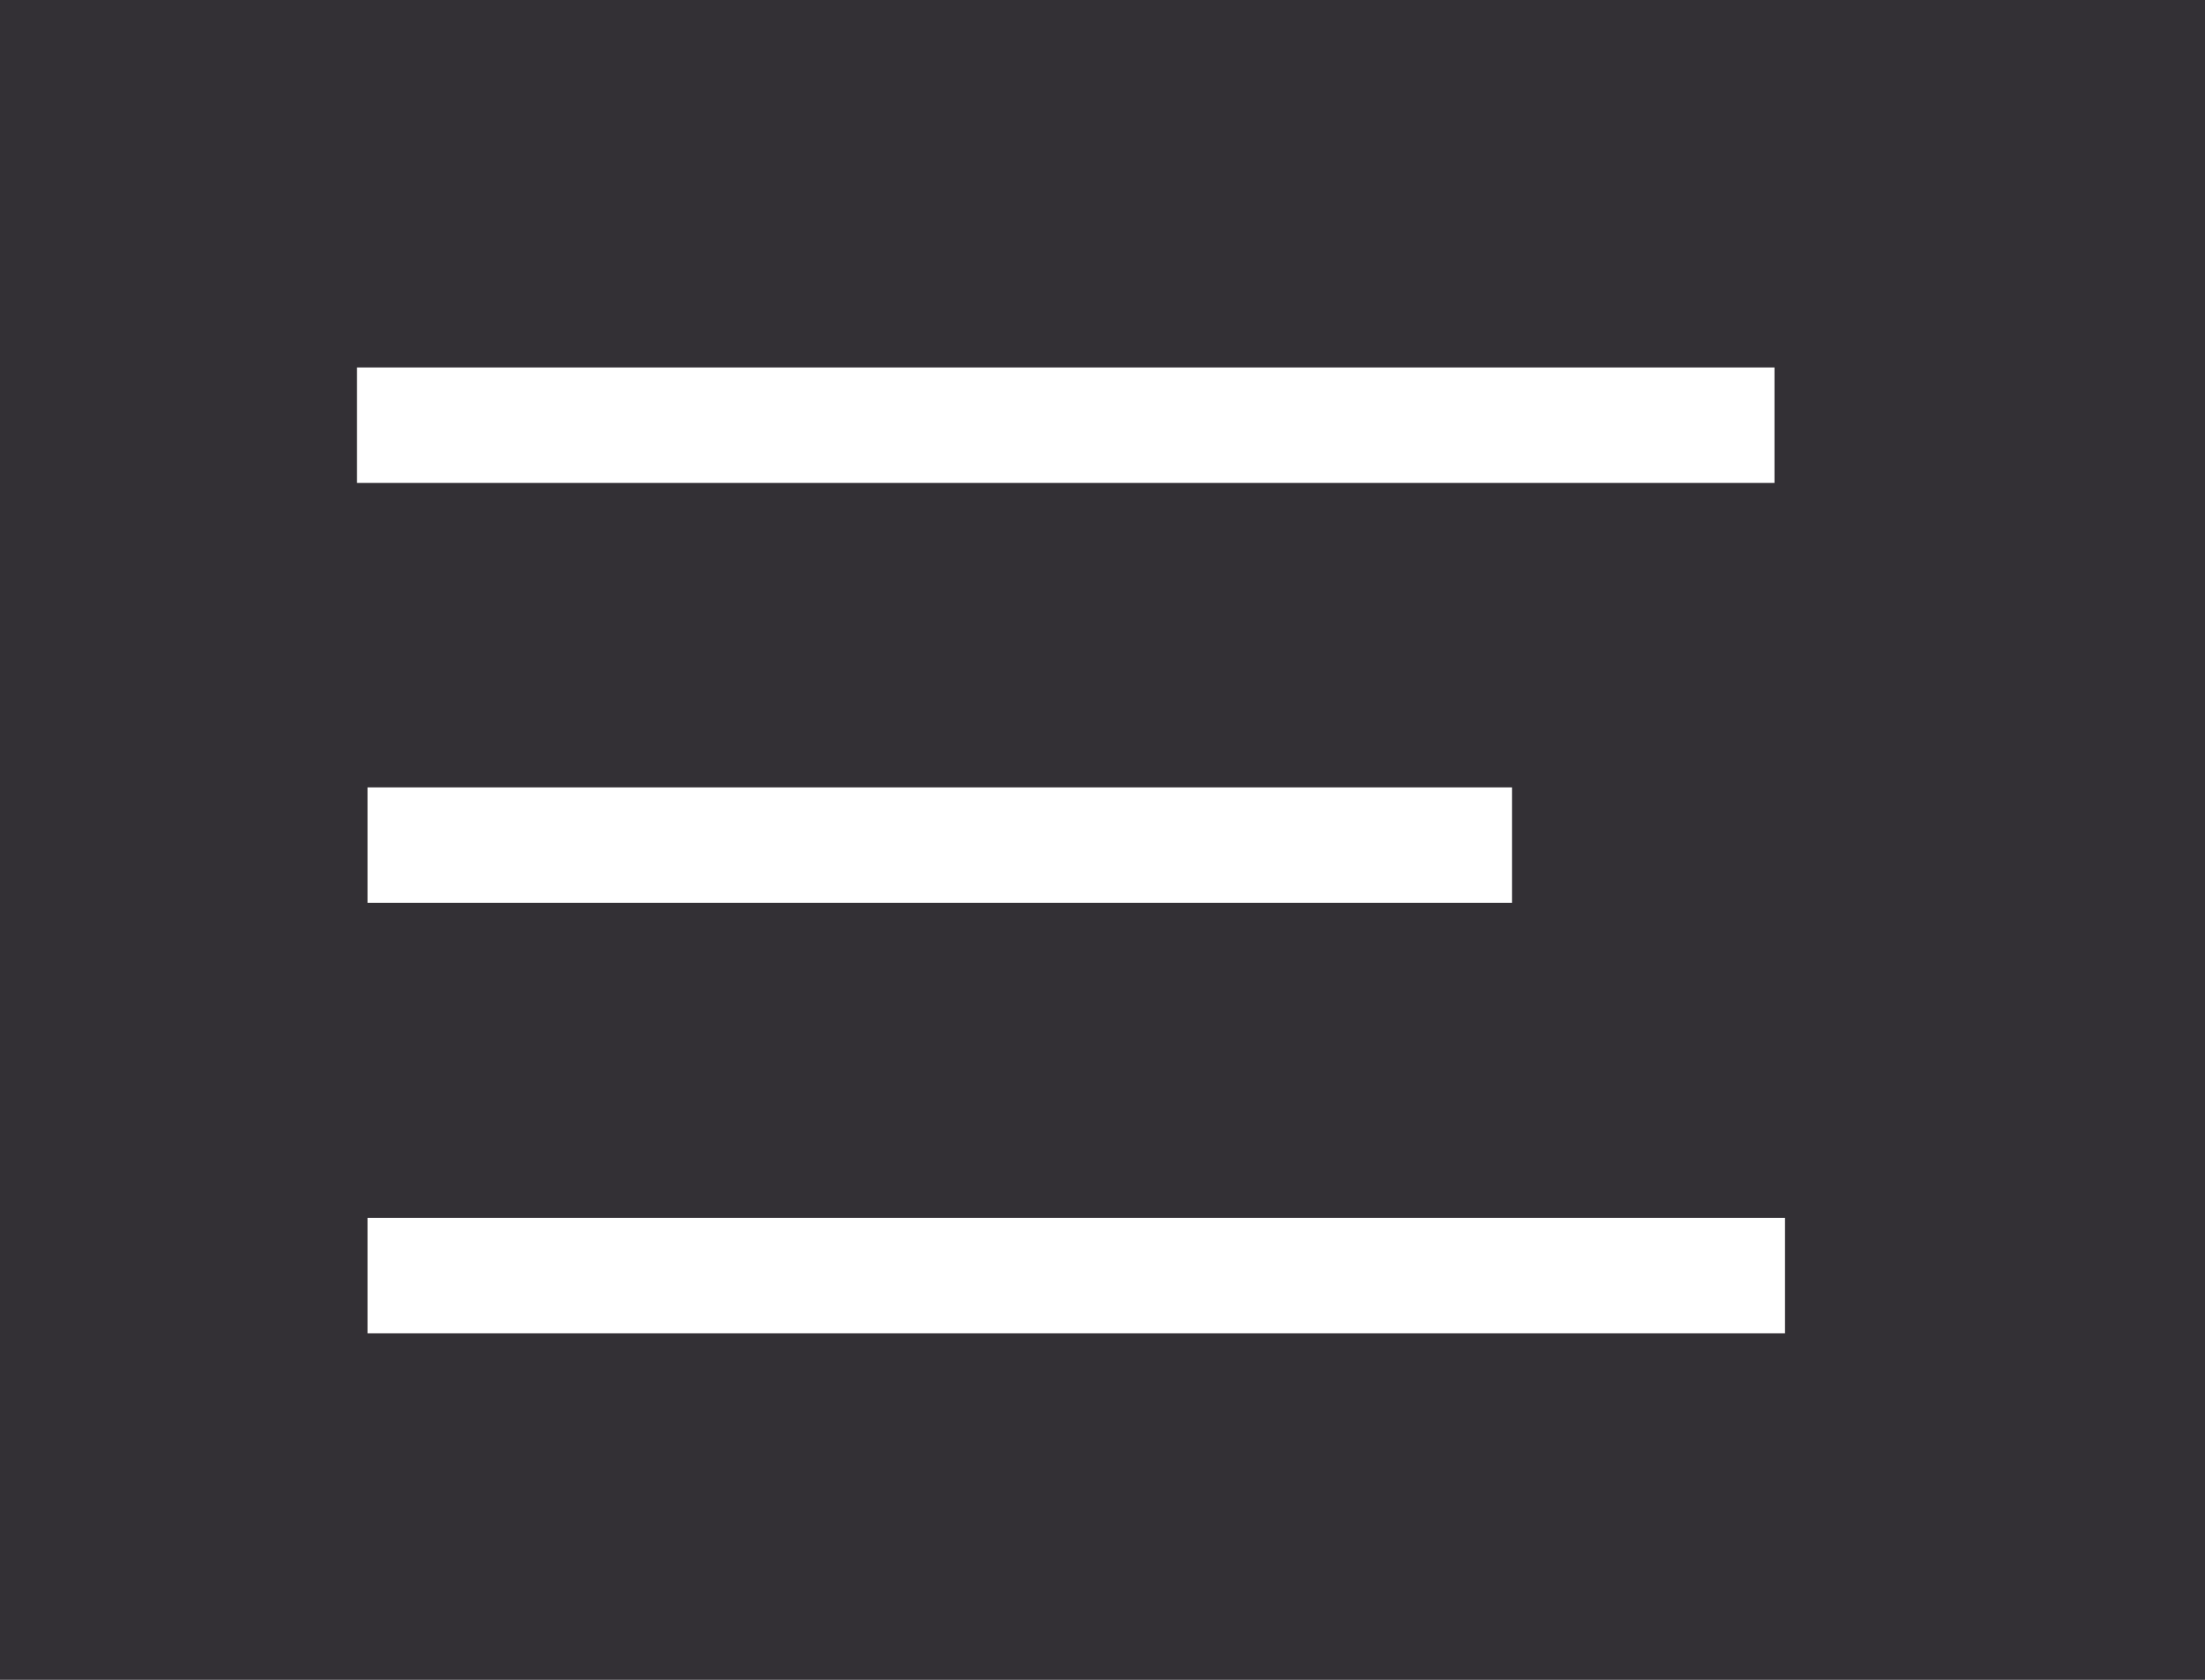
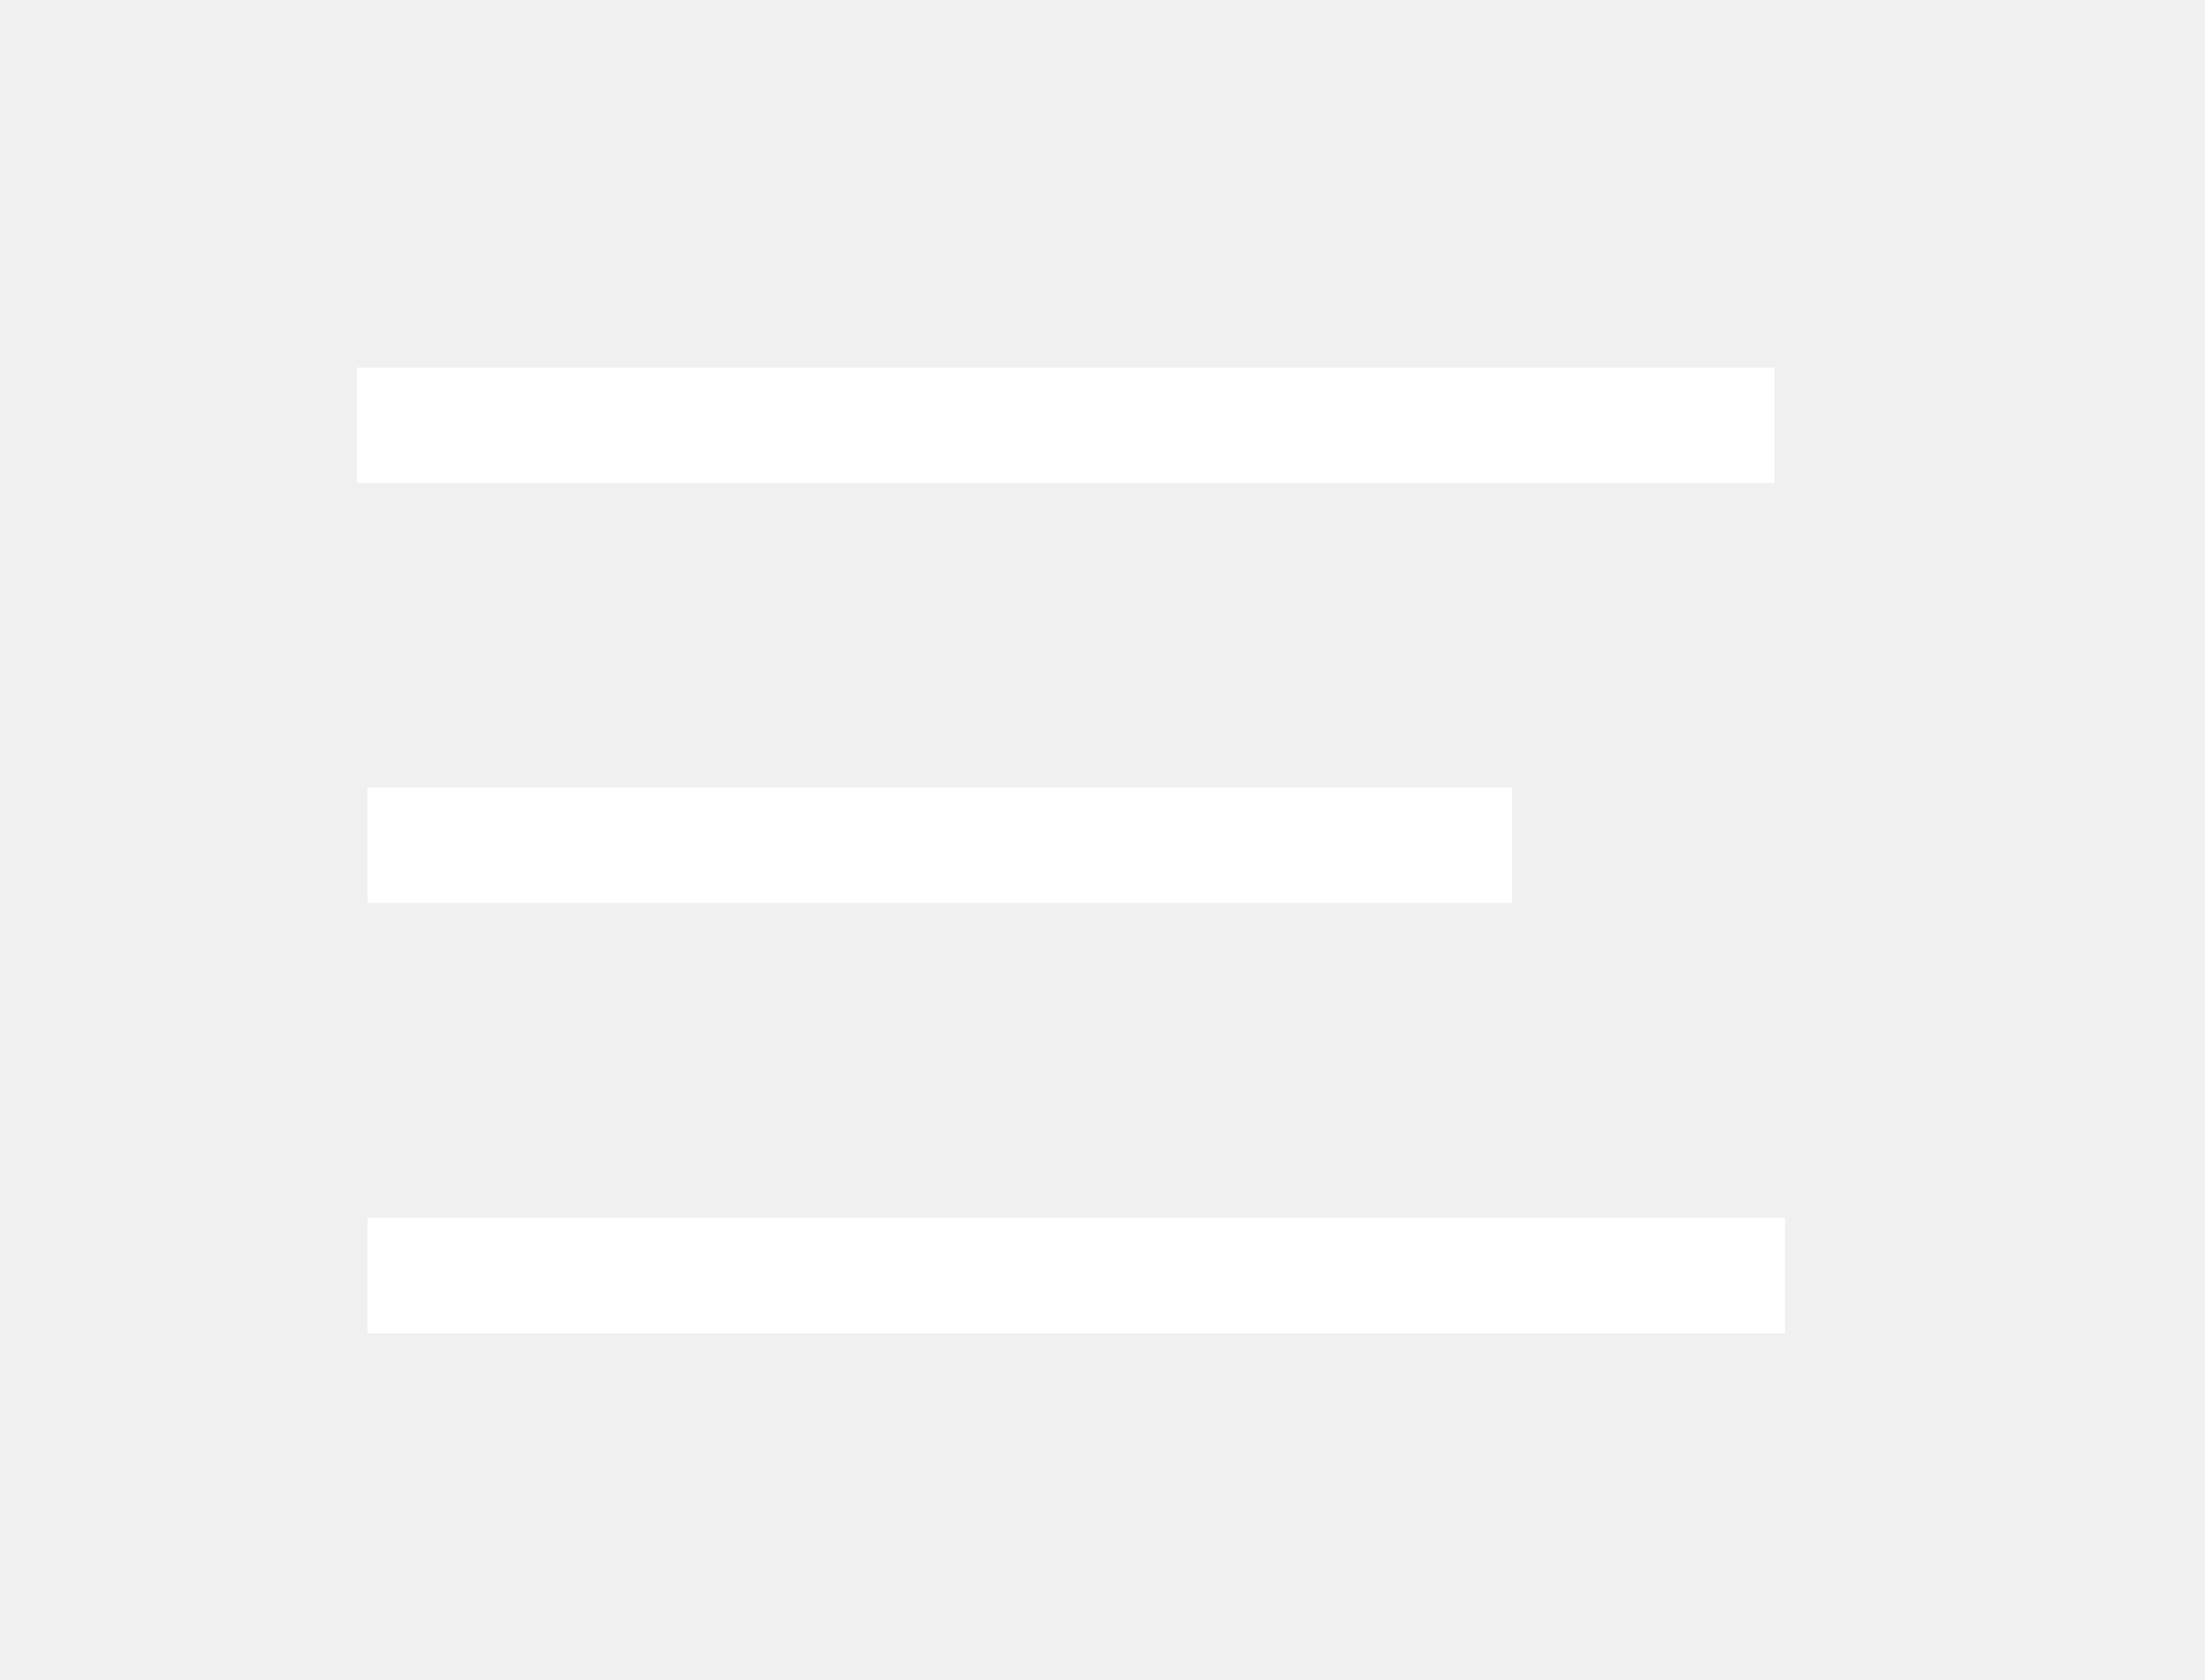
<svg xmlns="http://www.w3.org/2000/svg" version="1.1" id="Camada_1" x="0px" y="0px" viewBox="0 0 21 16" style="enable-background:new 0 0 21 16;" xml:space="preserve">
  <style type="text/css">
- 	.st0{opacity:0.8;fill:#040006;}
- 	.st1{fill:#FFFFFF;}
+ 	.st0{fill:#FFFFFF;}
</style>
-   <rect x="0" class="st0" width="21" height="16" />
  <g>
    <g>
-       <rect x="3.4" y="3.5" class="st1" width="13.5" height="1.1" />
+       <rect x="3.4" y="3.5" class="st0" width="13.5" height="1.1" />
    </g>
    <g>
-       <rect x="3.5" y="7.5" class="st1" width="10.9" height="1.1" />
+       <rect x="3.5" y="7.5" class="st0" width="10.9" height="1.1" />
    </g>
    <g>
-       <rect x="3.5" y="11.6" class="st1" width="13.5" height="1.1" />
+       <rect x="3.5" y="11.6" class="st0" width="13.5" height="1.1" />
    </g>
  </g>
</svg>
